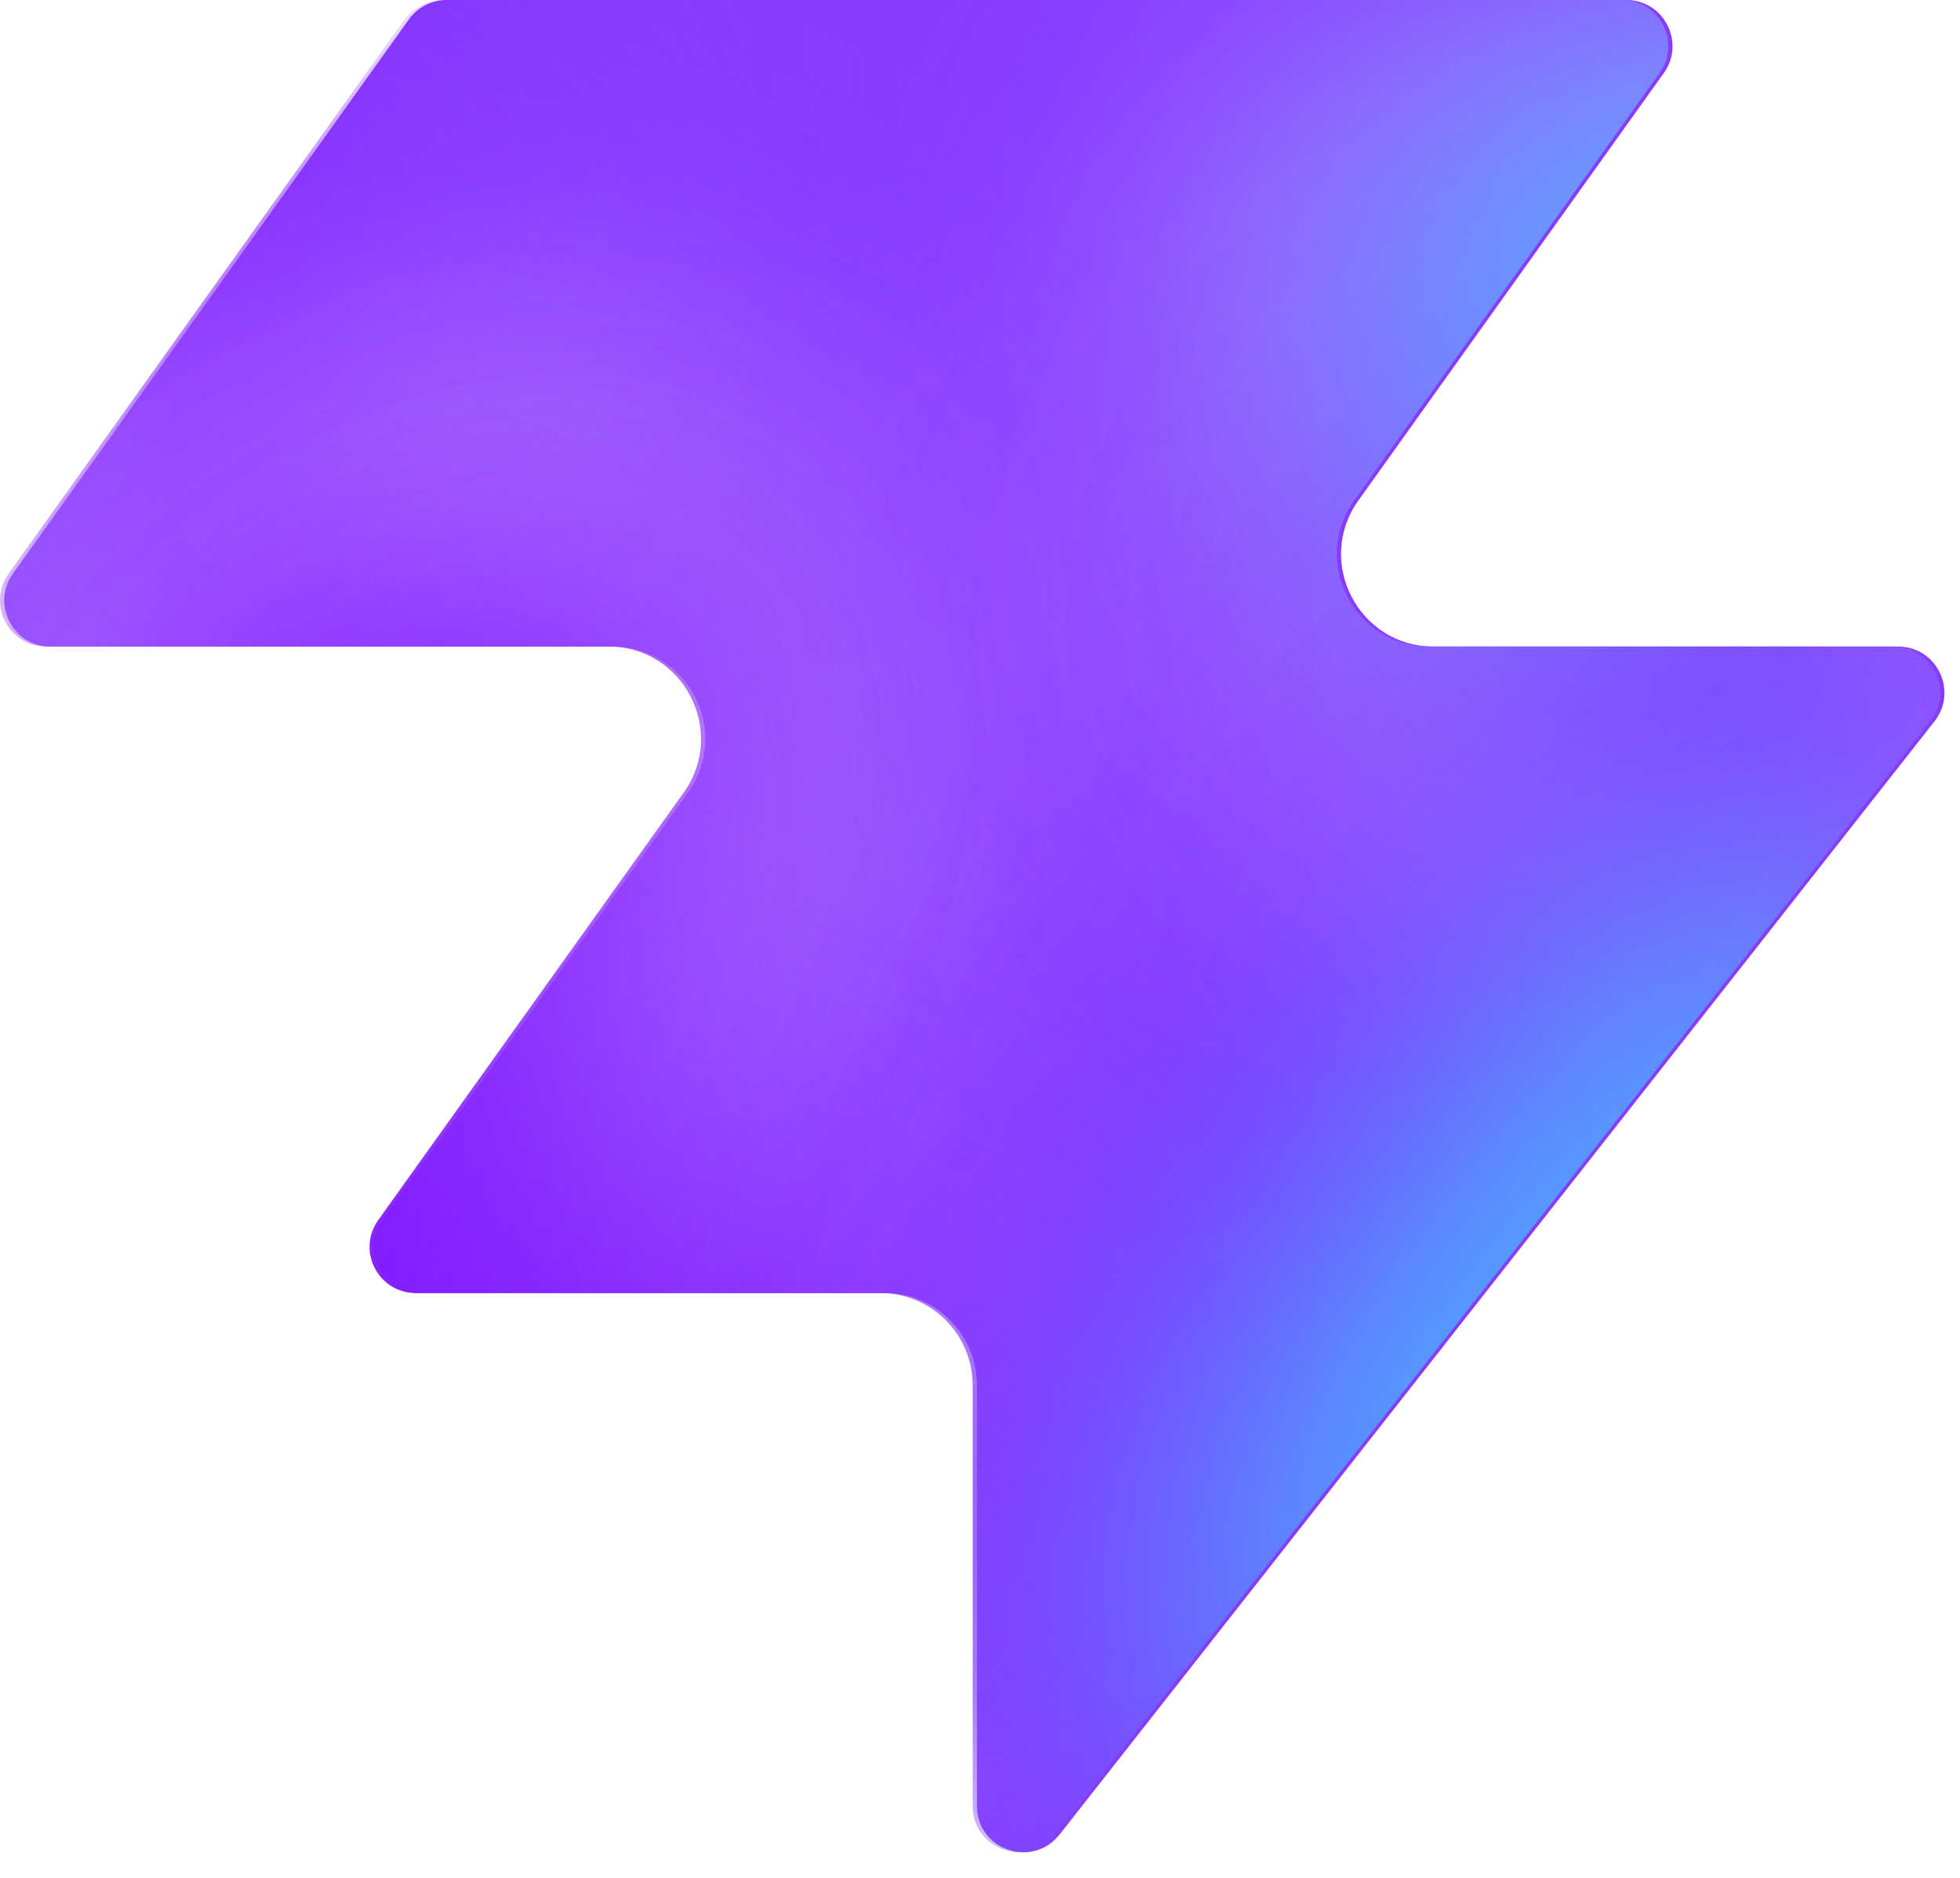
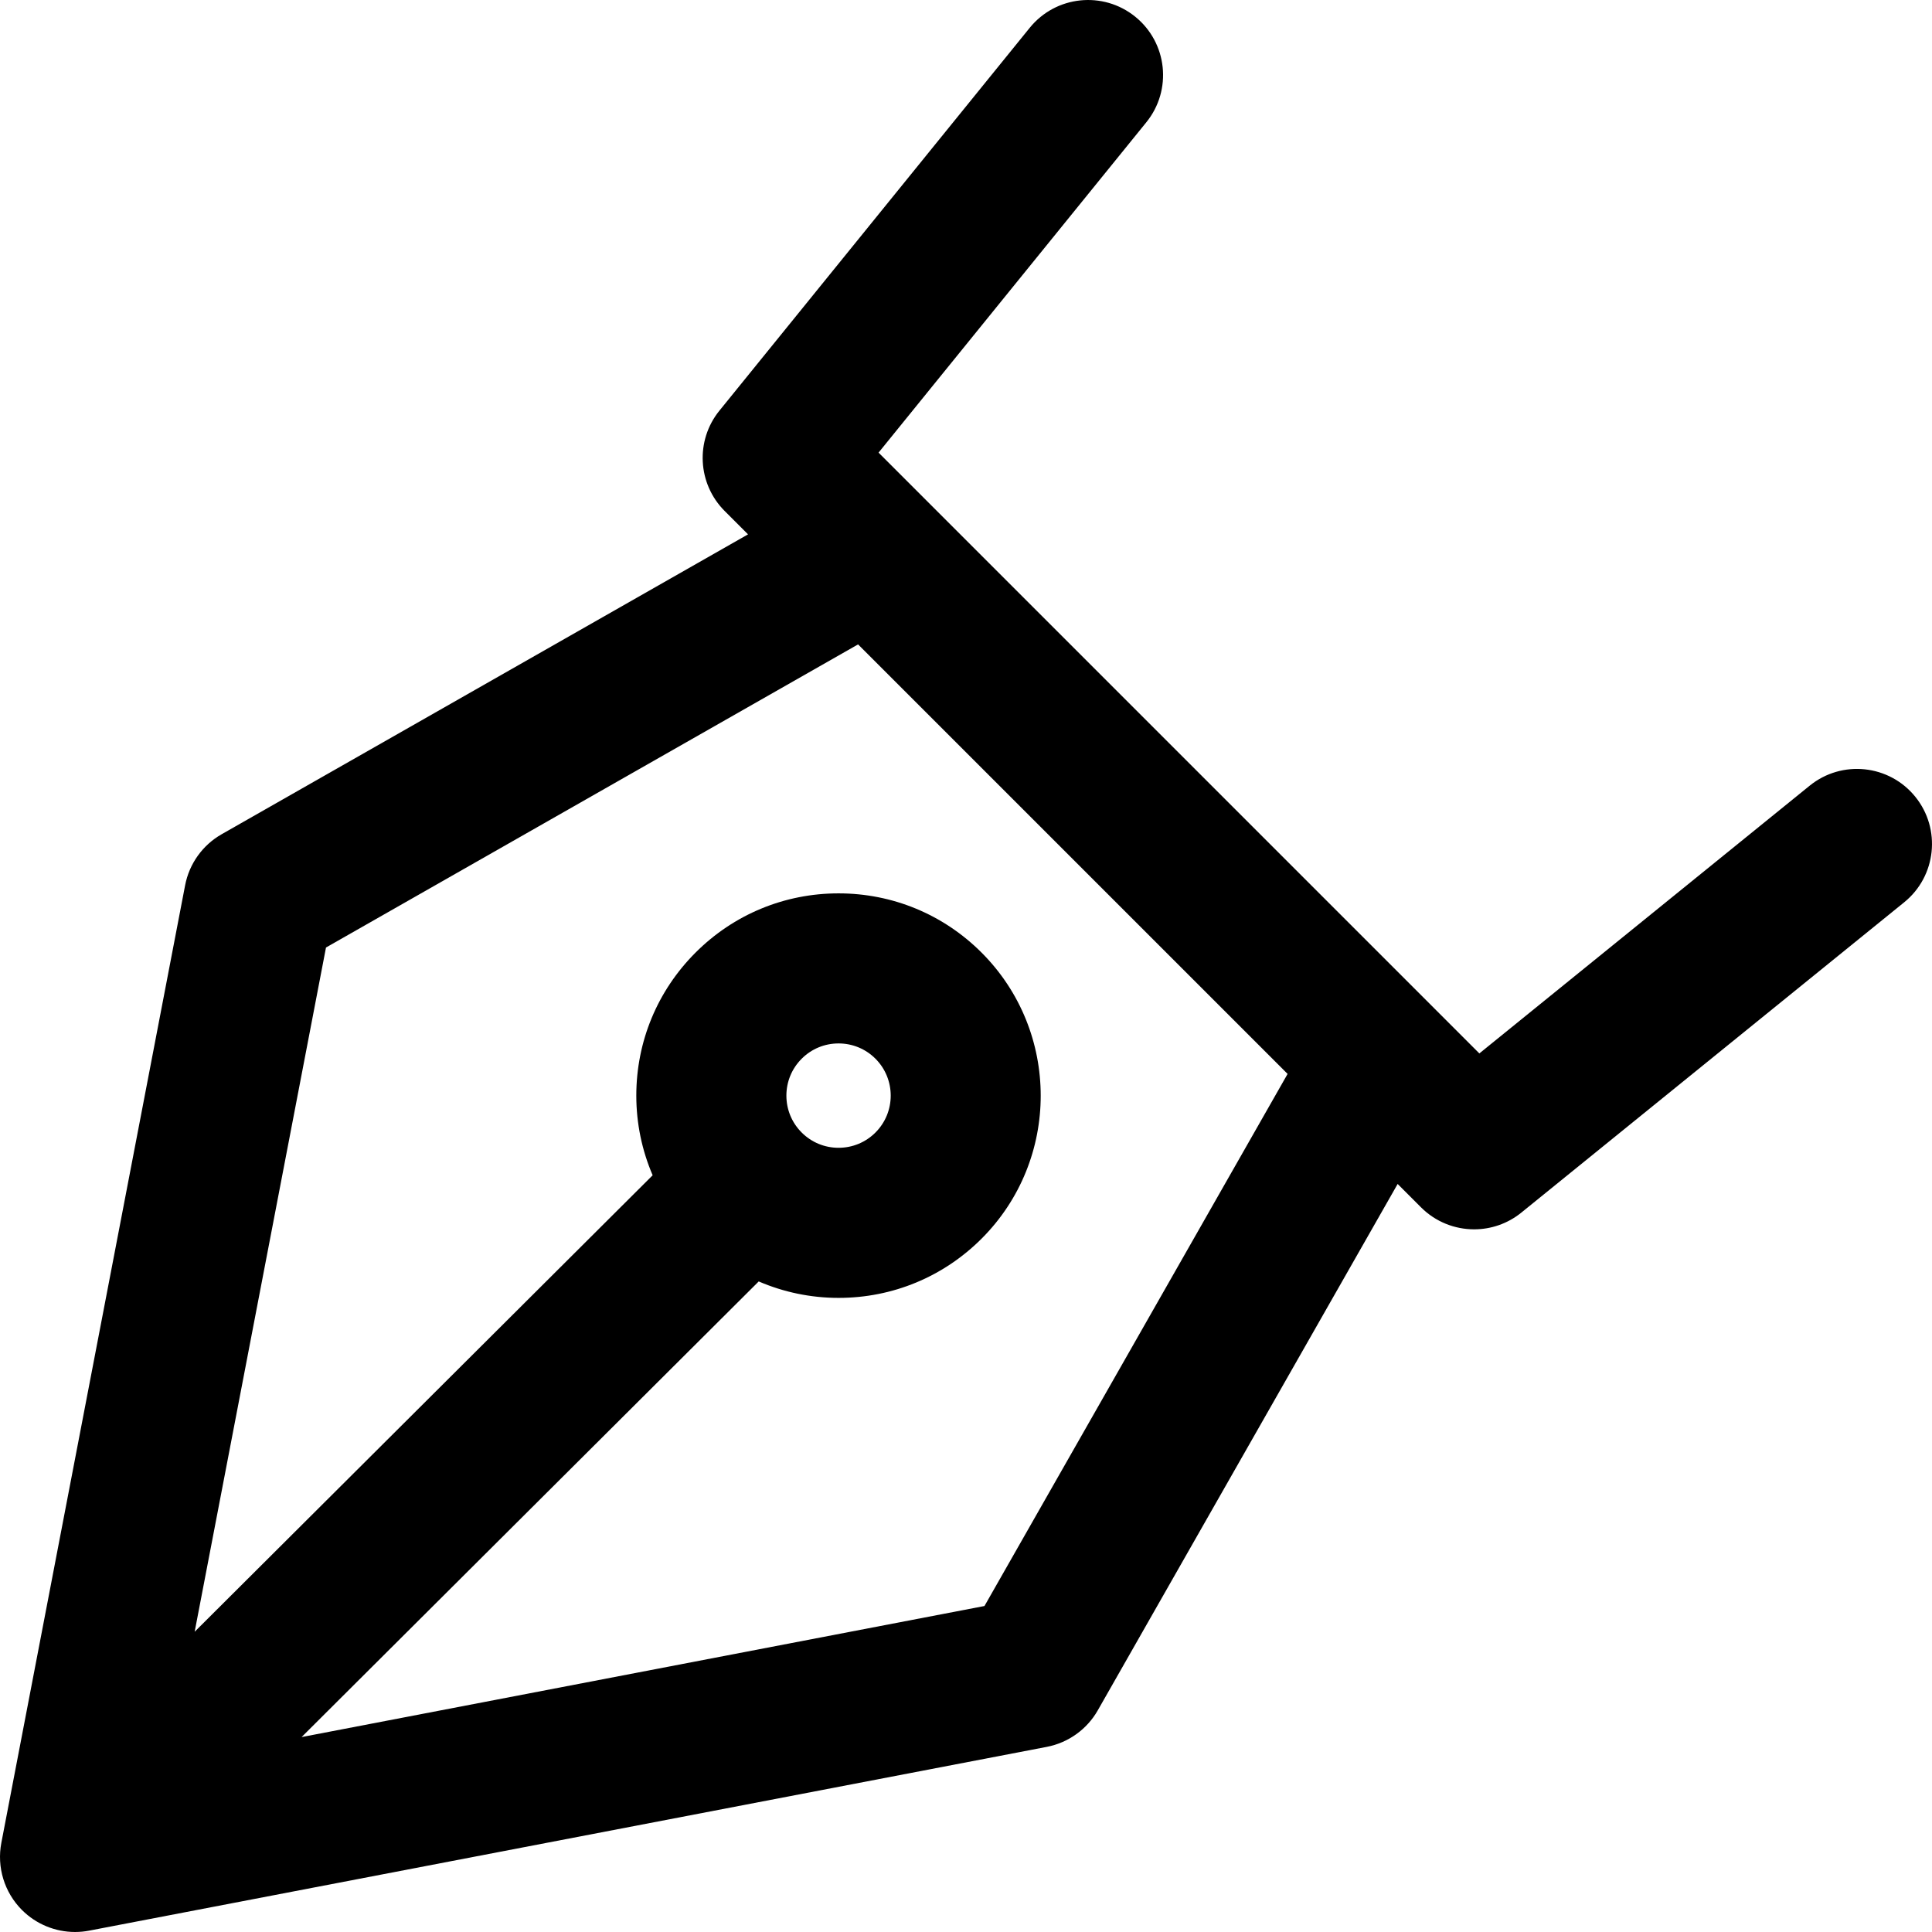
- <svg xmlns="http://www.w3.org/2000/svg" width="48" height="46" fill="none" viewBox="0 0 48 46">
-   <path fill="#863bff" d="M25.946 44.938c-.664.845-2.021.375-2.021-.698V33.937a2.26 2.26 0 0 0-2.262-2.262H10.287c-.92 0-1.456-1.04-.92-1.788l7.48-10.471c1.07-1.497 0-3.578-1.842-3.578H1.237c-.92 0-1.456-1.04-.92-1.788L10.013.474c.214-.297.556-.474.92-.474h28.894c.92 0 1.456 1.04.92 1.788l-7.48 10.471c-1.07 1.498 0 3.579 1.842 3.579h11.377c.943 0 1.473 1.088.89 1.83L25.947 44.94z" style="fill:#863bff;fill:color(display-p3 .525 .23 1);fill-opacity:1" />
-   <mask id="a" width="48" height="46" x="0" y="0" maskUnits="userSpaceOnUse" style="mask-type:alpha">
-     <path fill="#000" d="M25.842 44.938c-.664.844-2.021.375-2.021-.698V33.937a2.26 2.26 0 0 0-2.262-2.262H10.183c-.92 0-1.456-1.04-.92-1.788l7.48-10.471c1.07-1.498 0-3.579-1.842-3.579H1.133c-.92 0-1.456-1.04-.92-1.787L9.91.473c.214-.297.556-.474.92-.474h28.894c.92 0 1.456 1.04.92 1.788l-7.48 10.471c-1.07 1.498 0 3.578 1.842 3.578h11.377c.943 0 1.473 1.088.89 1.832L25.843 44.94z" style="fill:#000;fill-opacity:1" />
-   </mask>
-   <g mask="url(#a)">
-     <g filter="url(#b)">
-       <ellipse cx="5.508" cy="14.704" fill="#ede6ff" rx="5.508" ry="14.704" style="fill:#ede6ff;fill:color(display-p3 .927 .903 1);fill-opacity:1" transform="matrix(.00324 1 1 -.00324 -4.47 31.516)" />
-     </g>
-     <g filter="url(#c)">
-       <ellipse cx="10.399" cy="29.851" fill="#ede6ff" rx="10.399" ry="29.851" style="fill:#ede6ff;fill:color(display-p3 .927 .903 1);fill-opacity:1" transform="matrix(.00324 1 1 -.00324 -39.328 7.883)" />
-     </g>
-     <g filter="url(#d)">
-       <ellipse cx="5.508" cy="30.487" fill="#7e14ff" rx="5.508" ry="30.487" style="fill:#7e14ff;fill:color(display-p3 .492 .077 1);fill-opacity:1" transform="rotate(89.814 -25.913 -14.639)scale(1 -1)" />
-     </g>
-     <g filter="url(#e)">
-       <ellipse cx="5.508" cy="30.599" fill="#7e14ff" rx="5.508" ry="30.599" style="fill:#7e14ff;fill:color(display-p3 .492 .077 1);fill-opacity:1" transform="rotate(89.814 -32.644 -3.334)scale(1 -1)" />
-     </g>
-     <g filter="url(#f)">
-       <ellipse cx="5.508" cy="30.599" fill="#7e14ff" rx="5.508" ry="30.599" style="fill:#7e14ff;fill:color(display-p3 .492 .077 1);fill-opacity:1" transform="matrix(.00324 1 1 -.00324 -34.34 30.47)" />
-     </g>
-     <g filter="url(#g)">
-       <ellipse cx="14.072" cy="22.078" fill="#ede6ff" rx="14.072" ry="22.078" style="fill:#ede6ff;fill:color(display-p3 .927 .903 1);fill-opacity:1" transform="rotate(93.35 24.506 48.493)scale(-1 1)" />
-     </g>
-     <g filter="url(#h)">
-       <ellipse cx="3.47" cy="21.501" fill="#7e14ff" rx="3.47" ry="21.501" style="fill:#7e14ff;fill:color(display-p3 .492 .077 1);fill-opacity:1" transform="rotate(89.009 28.708 47.59)scale(-1 1)" />
-     </g>
-     <g filter="url(#i)">
-       <ellipse cx="3.47" cy="21.501" fill="#7e14ff" rx="3.47" ry="21.501" style="fill:#7e14ff;fill:color(display-p3 .492 .077 1);fill-opacity:1" transform="rotate(89.009 28.708 47.59)scale(-1 1)" />
-     </g>
-     <g filter="url(#j)">
-       <ellipse cx=".387" cy="8.972" fill="#7e14ff" rx="4.407" ry="29.108" style="fill:#7e14ff;fill:color(display-p3 .492 .077 1);fill-opacity:1" transform="rotate(39.51 .387 8.972)" />
-     </g>
-     <g filter="url(#k)">
-       <ellipse cx="47.523" cy="-6.092" fill="#7e14ff" rx="4.407" ry="29.108" style="fill:#7e14ff;fill:color(display-p3 .492 .077 1);fill-opacity:1" transform="rotate(37.892 47.523 -6.092)" />
-     </g>
-     <g filter="url(#l)">
-       <ellipse cx="41.412" cy="6.333" fill="#47bfff" rx="5.971" ry="9.665" style="fill:#47bfff;fill:color(display-p3 .28 .748 1);fill-opacity:1" transform="rotate(37.892 41.412 6.333)" />
-     </g>
-     <g filter="url(#m)">
-       <ellipse cx="-1.879" cy="38.332" fill="#7e14ff" rx="4.407" ry="29.108" style="fill:#7e14ff;fill:color(display-p3 .492 .077 1);fill-opacity:1" transform="rotate(37.892 -1.88 38.332)" />
-     </g>
-     <g filter="url(#n)">
-       <ellipse cx="-1.879" cy="38.332" fill="#7e14ff" rx="4.407" ry="29.108" style="fill:#7e14ff;fill:color(display-p3 .492 .077 1);fill-opacity:1" transform="rotate(37.892 -1.88 38.332)" />
-     </g>
-     <g filter="url(#o)">
-       <ellipse cx="35.651" cy="29.907" fill="#7e14ff" rx="4.407" ry="29.108" style="fill:#7e14ff;fill:color(display-p3 .492 .077 1);fill-opacity:1" transform="rotate(37.892 35.651 29.907)" />
-     </g>
-     <g filter="url(#p)">
-       <ellipse cx="38.418" cy="32.4" fill="#47bfff" rx="5.971" ry="15.297" style="fill:#47bfff;fill:color(display-p3 .28 .748 1);fill-opacity:1" transform="rotate(37.892 38.418 32.4)" />
-     </g>
-   </g>
-   <defs>
-     <filter id="b" width="60.045" height="41.654" x="-19.77" y="16.149" color-interpolation-filters="sRGB" filterUnits="userSpaceOnUse">
-       <feFlood flood-opacity="0" result="BackgroundImageFix" />
-       <feBlend in="SourceGraphic" in2="BackgroundImageFix" result="shape" />
-       <feGaussianBlur result="effect1_foregroundBlur_2002_17158" stdDeviation="7.659" />
-     </filter>
-     <filter id="c" width="90.34" height="51.437" x="-54.613" y="-7.533" color-interpolation-filters="sRGB" filterUnits="userSpaceOnUse">
-       <feFlood flood-opacity="0" result="BackgroundImageFix" />
-       <feBlend in="SourceGraphic" in2="BackgroundImageFix" result="shape" />
-       <feGaussianBlur result="effect1_foregroundBlur_2002_17158" stdDeviation="7.659" />
-     </filter>
-     <filter id="d" width="79.355" height="29.4" x="-49.64" y="2.03" color-interpolation-filters="sRGB" filterUnits="userSpaceOnUse">
-       <feFlood flood-opacity="0" result="BackgroundImageFix" />
-       <feBlend in="SourceGraphic" in2="BackgroundImageFix" result="shape" />
-       <feGaussianBlur result="effect1_foregroundBlur_2002_17158" stdDeviation="4.596" />
-     </filter>
-     <filter id="e" width="79.579" height="29.4" x="-45.045" y="20.029" color-interpolation-filters="sRGB" filterUnits="userSpaceOnUse">
-       <feFlood flood-opacity="0" result="BackgroundImageFix" />
-       <feBlend in="SourceGraphic" in2="BackgroundImageFix" result="shape" />
-       <feGaussianBlur result="effect1_foregroundBlur_2002_17158" stdDeviation="4.596" />
-     </filter>
-     <filter id="f" width="79.579" height="29.4" x="-43.513" y="21.178" color-interpolation-filters="sRGB" filterUnits="userSpaceOnUse">
-       <feFlood flood-opacity="0" result="BackgroundImageFix" />
-       <feBlend in="SourceGraphic" in2="BackgroundImageFix" result="shape" />
-       <feGaussianBlur result="effect1_foregroundBlur_2002_17158" stdDeviation="4.596" />
-     </filter>
-     <filter id="g" width="74.749" height="58.852" x="15.756" y="-17.901" color-interpolation-filters="sRGB" filterUnits="userSpaceOnUse">
-       <feFlood flood-opacity="0" result="BackgroundImageFix" />
-       <feBlend in="SourceGraphic" in2="BackgroundImageFix" result="shape" />
-       <feGaussianBlur result="effect1_foregroundBlur_2002_17158" stdDeviation="7.659" />
-     </filter>
-     <filter id="h" width="61.377" height="25.362" x="23.548" y="2.284" color-interpolation-filters="sRGB" filterUnits="userSpaceOnUse">
-       <feFlood flood-opacity="0" result="BackgroundImageFix" />
-       <feBlend in="SourceGraphic" in2="BackgroundImageFix" result="shape" />
-       <feGaussianBlur result="effect1_foregroundBlur_2002_17158" stdDeviation="4.596" />
-     </filter>
-     <filter id="i" width="61.377" height="25.362" x="23.548" y="2.284" color-interpolation-filters="sRGB" filterUnits="userSpaceOnUse">
-       <feFlood flood-opacity="0" result="BackgroundImageFix" />
-       <feBlend in="SourceGraphic" in2="BackgroundImageFix" result="shape" />
-       <feGaussianBlur result="effect1_foregroundBlur_2002_17158" stdDeviation="4.596" />
-     </filter>
-     <filter id="j" width="56.045" height="63.649" x="-27.636" y="-22.853" color-interpolation-filters="sRGB" filterUnits="userSpaceOnUse">
-       <feFlood flood-opacity="0" result="BackgroundImageFix" />
-       <feBlend in="SourceGraphic" in2="BackgroundImageFix" result="shape" />
-       <feGaussianBlur result="effect1_foregroundBlur_2002_17158" stdDeviation="4.596" />
-     </filter>
-     <filter id="k" width="54.814" height="64.646" x="20.116" y="-38.415" color-interpolation-filters="sRGB" filterUnits="userSpaceOnUse">
-       <feFlood flood-opacity="0" result="BackgroundImageFix" />
-       <feBlend in="SourceGraphic" in2="BackgroundImageFix" result="shape" />
-       <feGaussianBlur result="effect1_foregroundBlur_2002_17158" stdDeviation="4.596" />
-     </filter>
-     <filter id="l" width="33.541" height="35.313" x="24.641" y="-11.323" color-interpolation-filters="sRGB" filterUnits="userSpaceOnUse">
-       <feFlood flood-opacity="0" result="BackgroundImageFix" />
-       <feBlend in="SourceGraphic" in2="BackgroundImageFix" result="shape" />
-       <feGaussianBlur result="effect1_foregroundBlur_2002_17158" stdDeviation="4.596" />
-     </filter>
-     <filter id="m" width="54.814" height="64.646" x="-29.286" y="6.009" color-interpolation-filters="sRGB" filterUnits="userSpaceOnUse">
-       <feFlood flood-opacity="0" result="BackgroundImageFix" />
-       <feBlend in="SourceGraphic" in2="BackgroundImageFix" result="shape" />
-       <feGaussianBlur result="effect1_foregroundBlur_2002_17158" stdDeviation="4.596" />
-     </filter>
-     <filter id="n" width="54.814" height="64.646" x="-29.286" y="6.009" color-interpolation-filters="sRGB" filterUnits="userSpaceOnUse">
-       <feFlood flood-opacity="0" result="BackgroundImageFix" />
-       <feBlend in="SourceGraphic" in2="BackgroundImageFix" result="shape" />
-       <feGaussianBlur result="effect1_foregroundBlur_2002_17158" stdDeviation="4.596" />
-     </filter>
-     <filter id="o" width="54.814" height="64.646" x="8.244" y="-2.416" color-interpolation-filters="sRGB" filterUnits="userSpaceOnUse">
-       <feFlood flood-opacity="0" result="BackgroundImageFix" />
-       <feBlend in="SourceGraphic" in2="BackgroundImageFix" result="shape" />
-       <feGaussianBlur result="effect1_foregroundBlur_2002_17158" stdDeviation="4.596" />
-     </filter>
-     <filter id="p" width="39.409" height="43.623" x="18.713" y="10.588" color-interpolation-filters="sRGB" filterUnits="userSpaceOnUse">
-       <feFlood flood-opacity="0" result="BackgroundImageFix" />
-       <feBlend in="SourceGraphic" in2="BackgroundImageFix" result="shape" />
-       <feGaussianBlur result="effect1_foregroundBlur_2002_17158" stdDeviation="4.596" />
-     </filter>
-   </defs>
+ <svg xmlns="http://www.w3.org/2000/svg" fill="#000000" height="800px" width="800px" version="1.1" id="Capa_1" viewBox="0 0 193.099 193.099" xml:space="preserve">
+   <path d="M191.425,79.629c-2.608-3.216-7.328-3.713-10.549-1.104l-33.018,26.762l-4.509-4.509c-0.002-0.002-0.003-0.004-0.003-0.004  L92.325,49.753v-0.001l-4.514-4.513l26.762-33.017c2.608-3.218,2.114-7.941-1.104-10.549c-3.218-2.606-7.941-2.113-10.549,1.104  L71.904,41.044c-2.418,2.983-2.192,7.31,0.522,10.026l2.338,2.338l-52.61,29.972c-1.904,1.085-3.239,2.95-3.652,5.103L0.135,184.184  c-0.469,2.442,0.304,4.959,2.062,6.718c1.42,1.419,3.334,2.196,5.304,2.196c0.47,0,0.943-0.044,1.413-0.135l95.703-18.366  c2.153-0.413,4.019-1.748,5.104-3.653l29.971-52.61l2.338,2.339c1.457,1.456,3.378,2.196,5.306,2.196  c1.666,0,3.338-0.553,4.721-1.674l38.267-31.017C193.539,87.57,194.033,82.847,191.425,79.629z M98.396,160.517l-68.252,13.099  l45.688-45.539c2.489,1.071,5.19,1.644,7.981,1.644c5.399,0,10.477-2.104,14.295-5.921c7.879-7.88,7.879-20.703-0.001-28.589  c-3.818-3.818-8.896-5.921-14.295-5.921s-10.476,2.103-14.294,5.92c-3.818,3.819-5.921,8.896-5.921,14.296  c0,2.783,0.568,5.477,1.634,7.96L19.456,163.09l13.126-68.388l53.181-30.296l42.93,42.929L98.396,160.517z M80.125,113.192  c-0.985-0.985-1.527-2.294-1.527-3.688c0-1.393,0.543-2.702,1.528-3.688c0.984-0.985,2.293-1.527,3.687-1.527  c1.393,0,2.703,0.543,3.687,1.526c2.033,2.035,2.035,5.344,0.002,7.376c-0.984,0.985-2.294,1.528-3.688,1.528  C82.421,114.72,81.11,114.177,80.125,113.192z" />
</svg>
